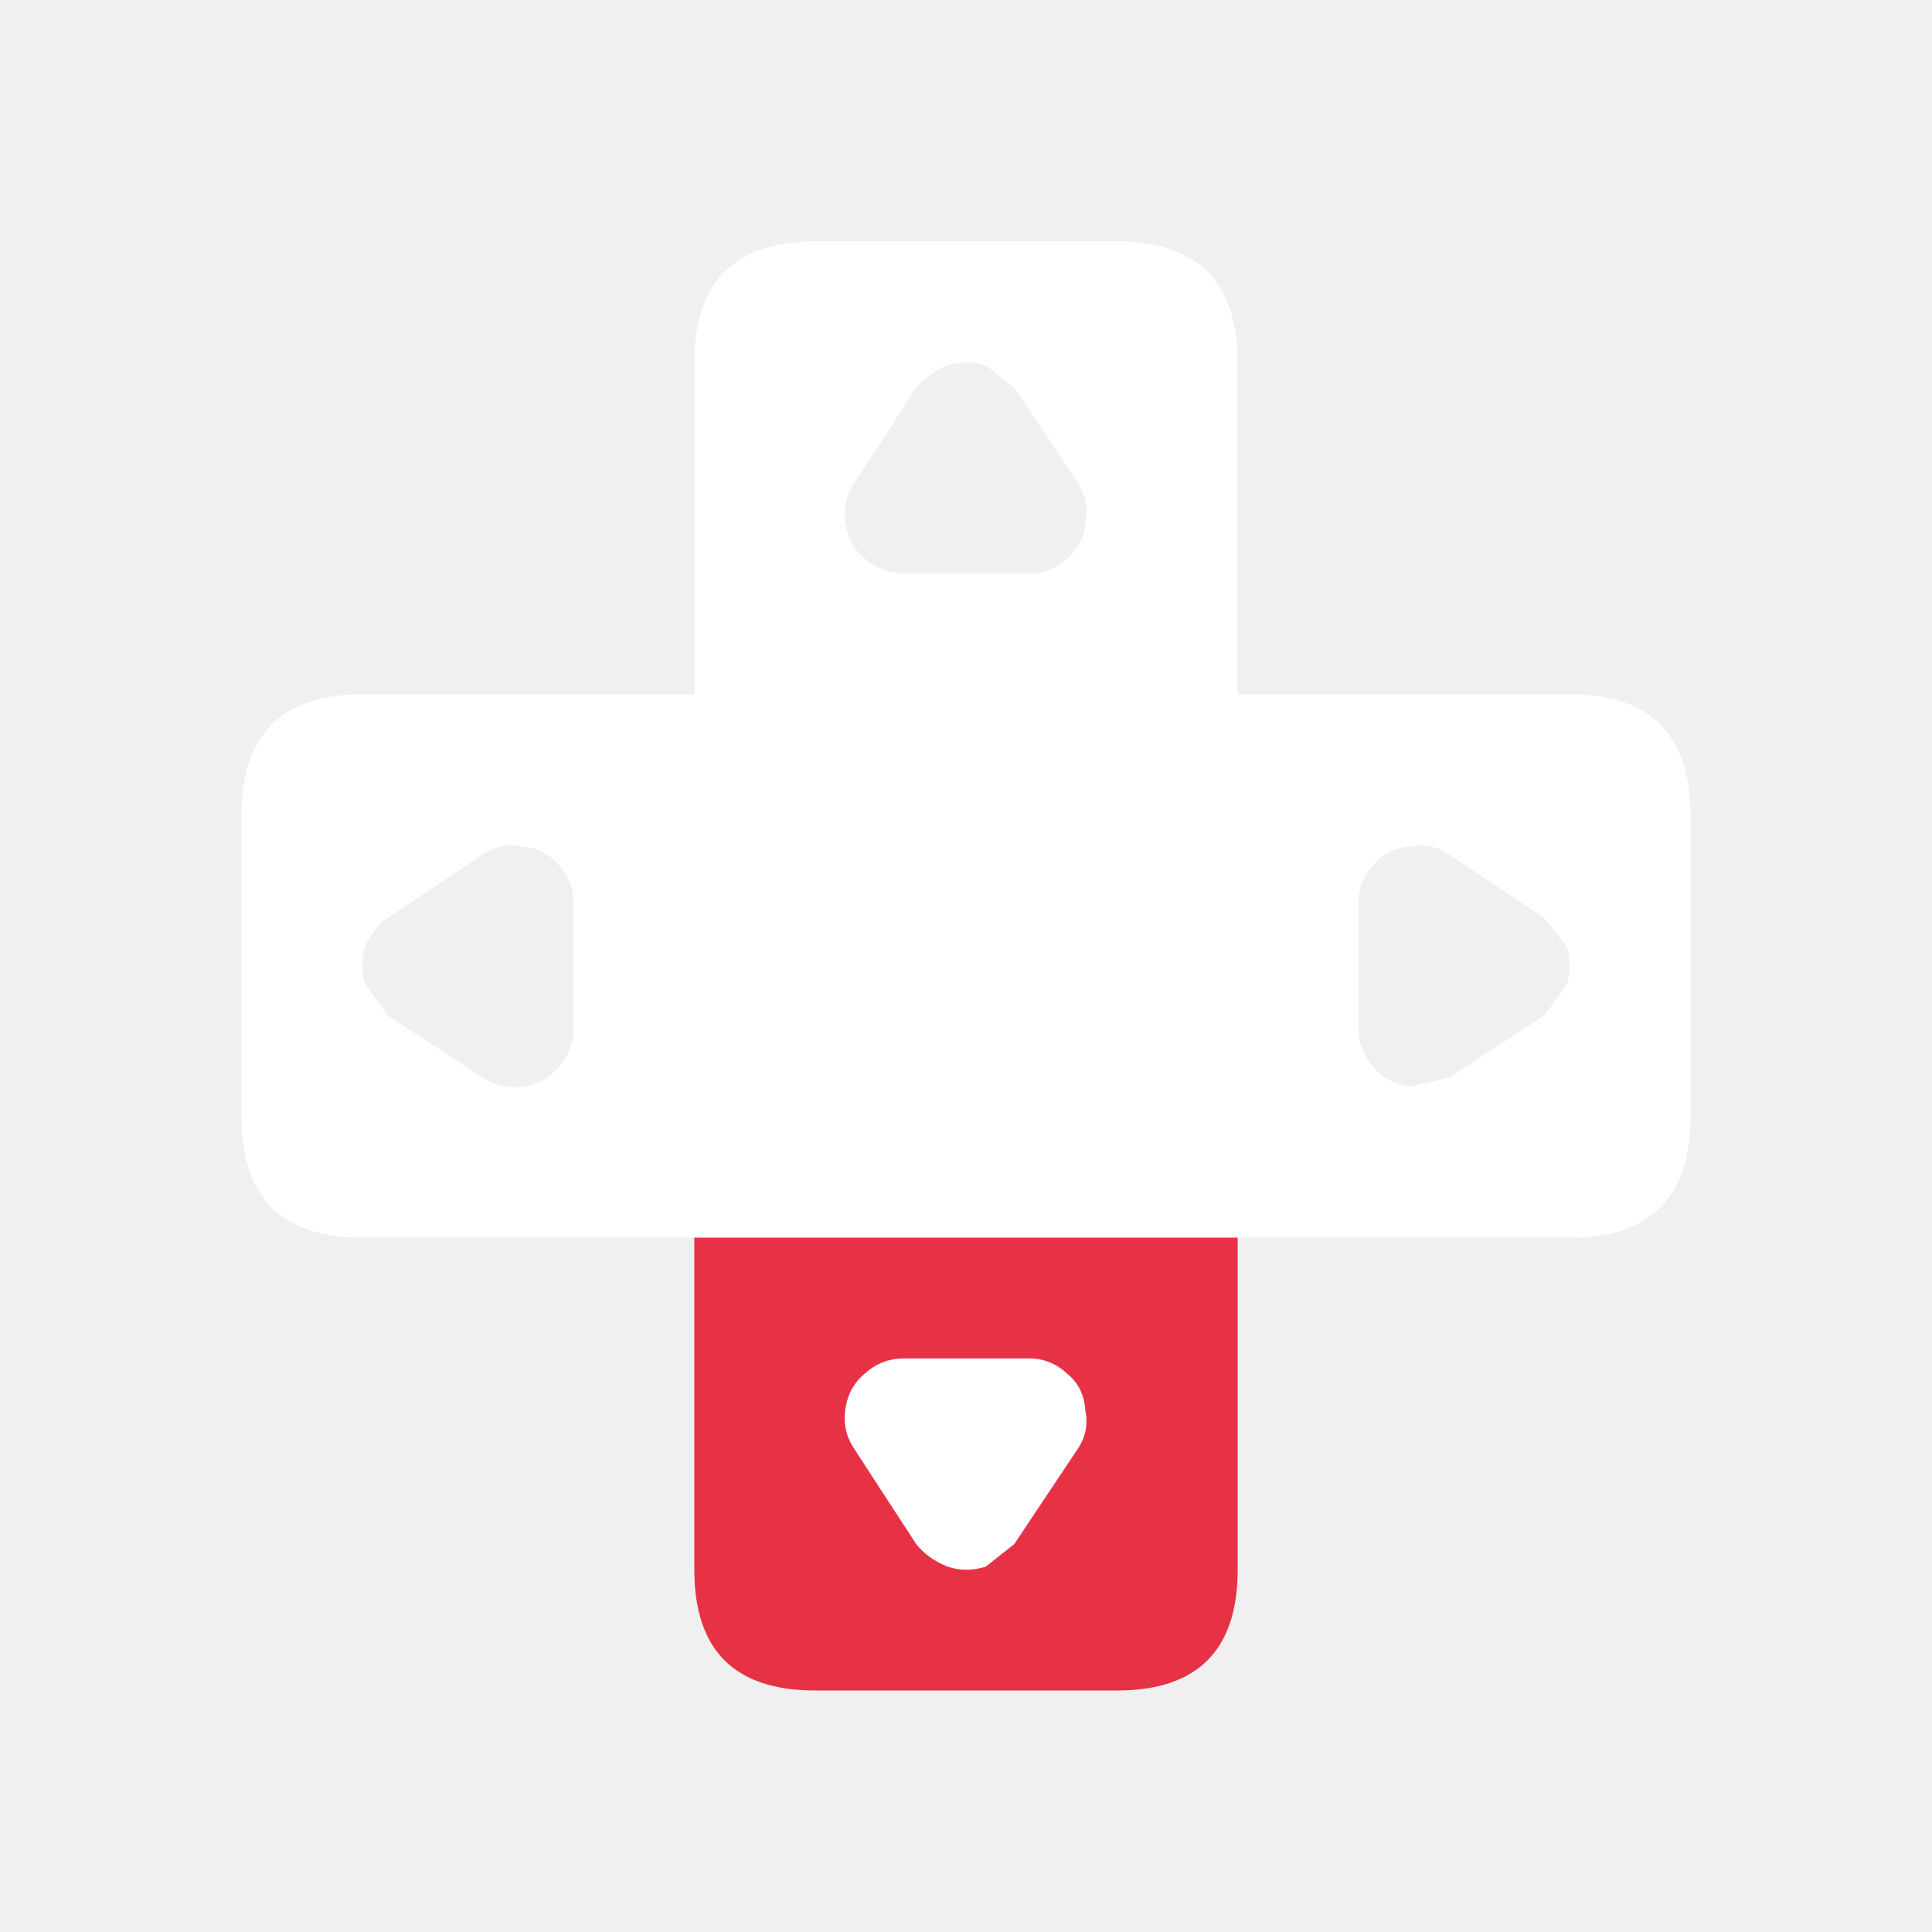
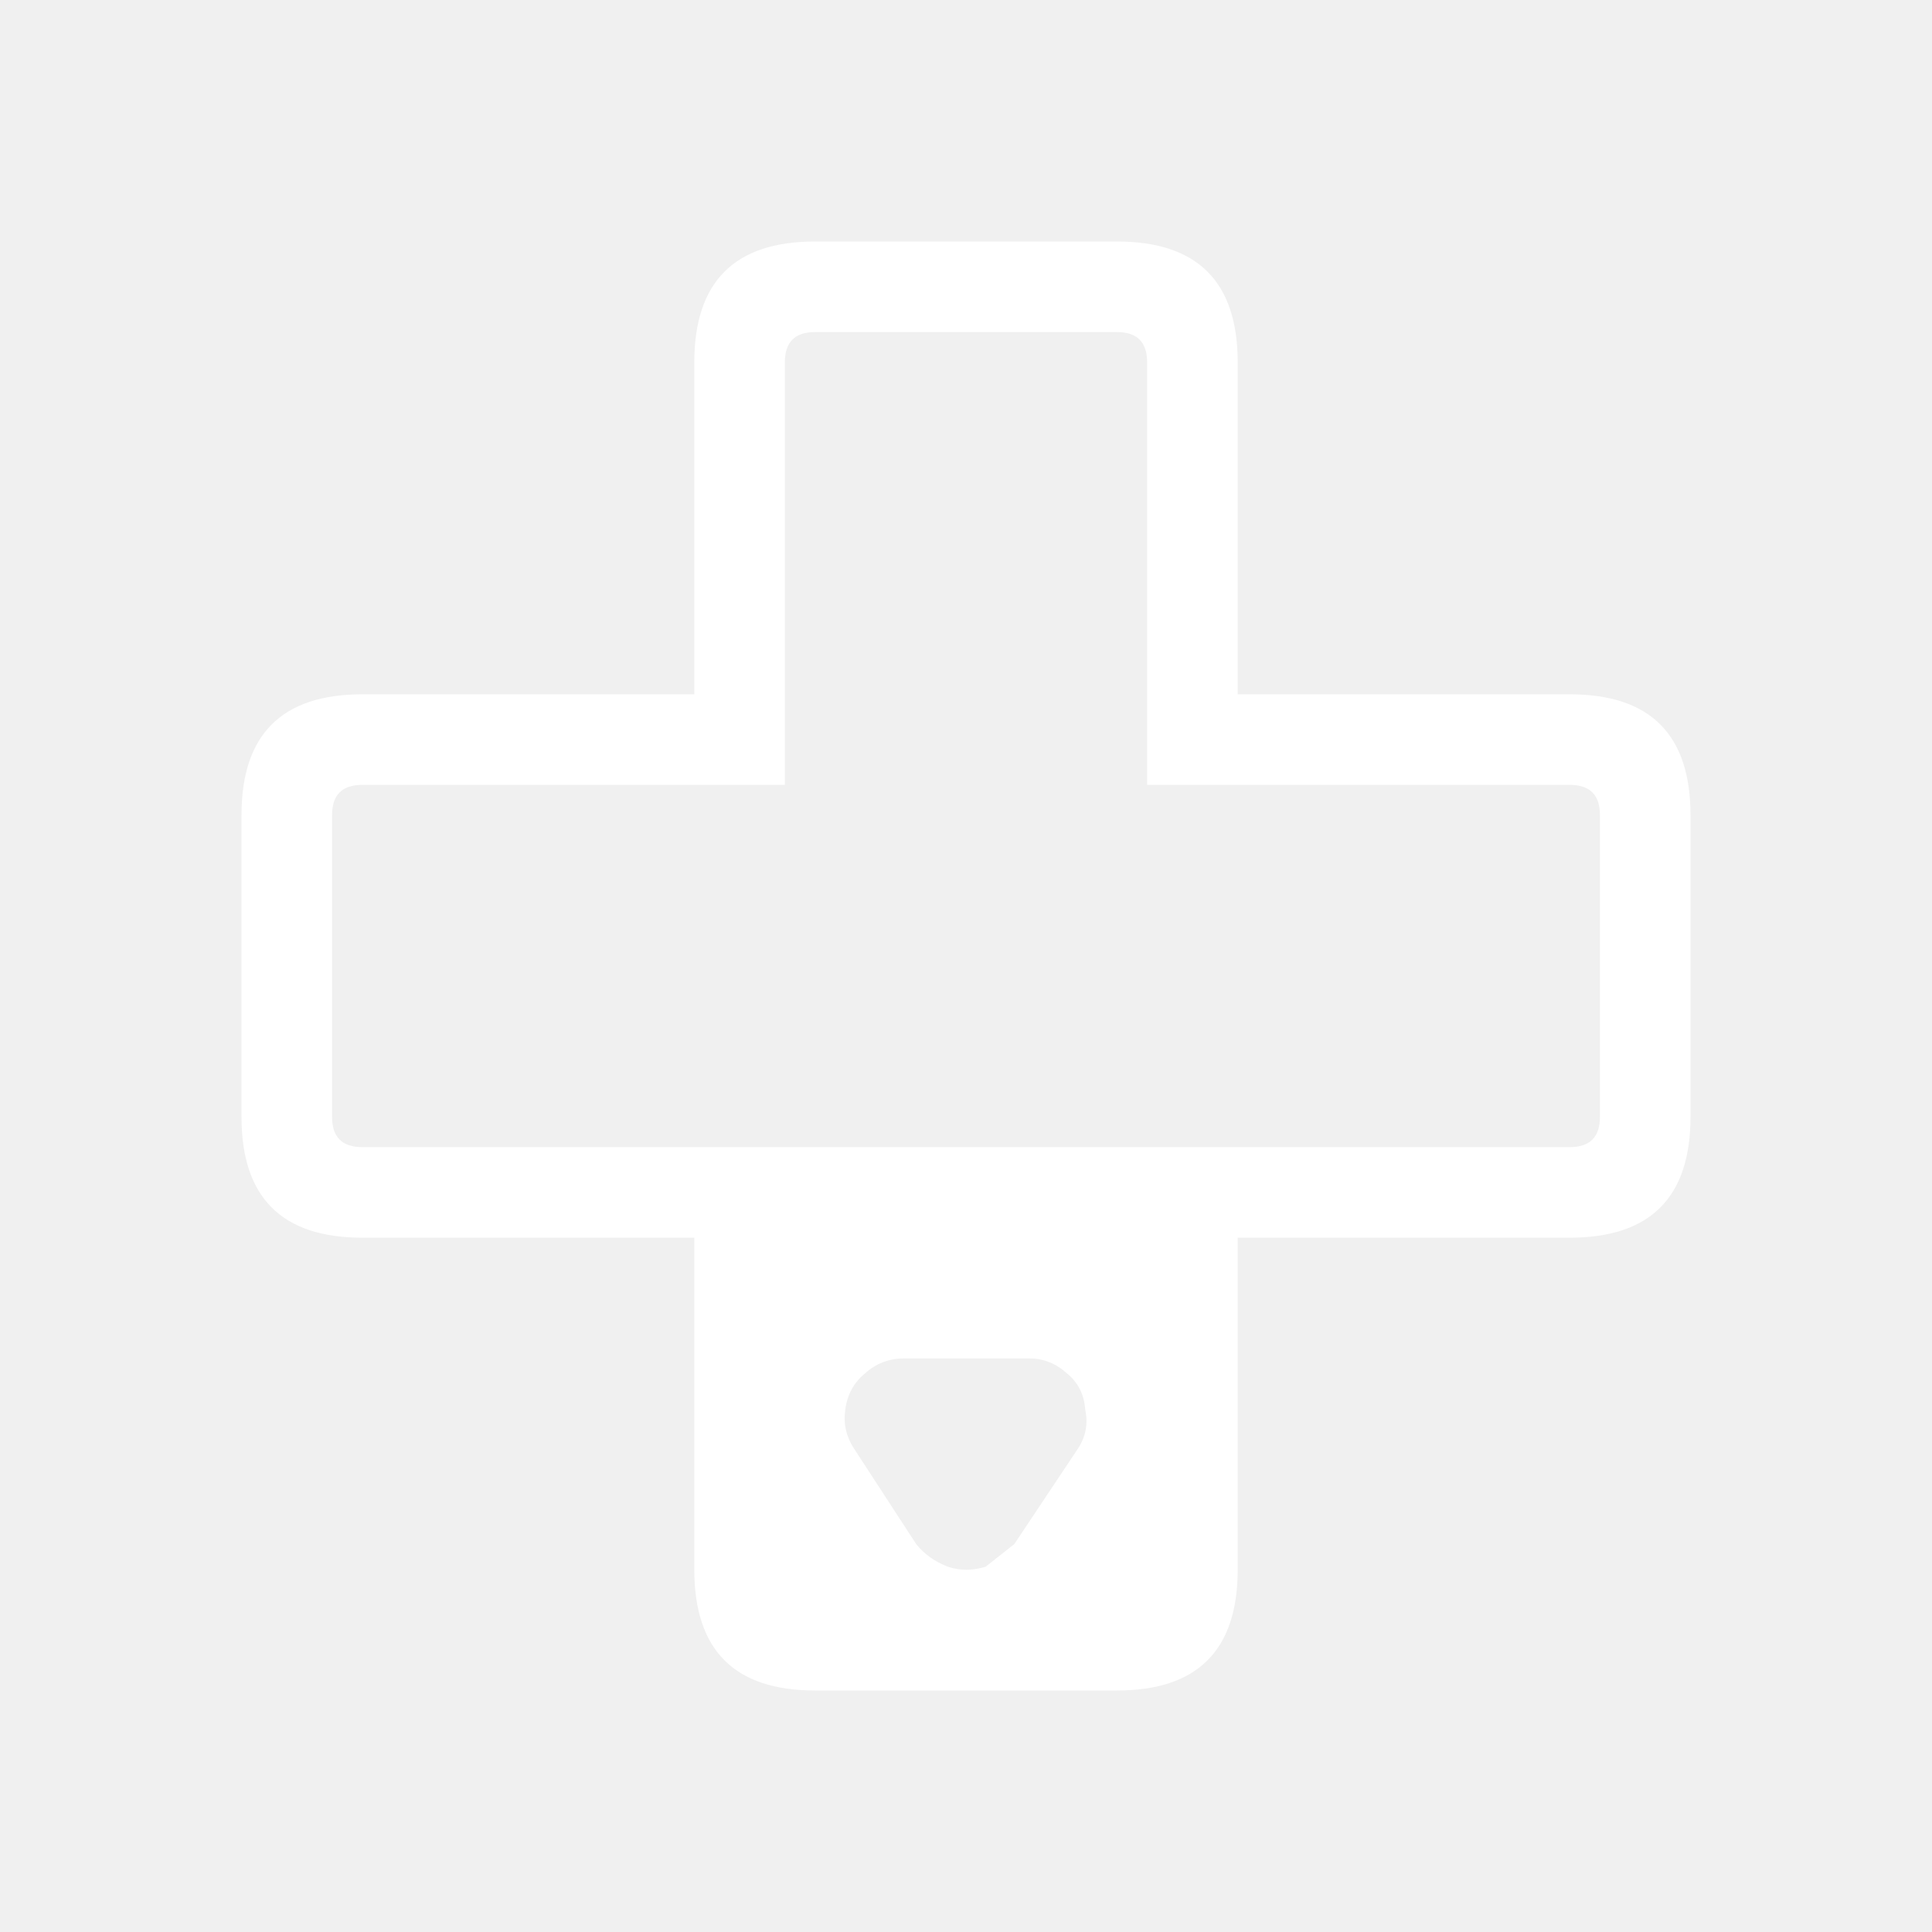
<svg xmlns="http://www.w3.org/2000/svg" width="64" height="64">
  <defs />
  <g>
-     <path stroke="none" fill="#FFFFFF" d="M23 41 L12 41 Q8 41 8 37 L8 27 Q8 23 12 23 L23 23 23 12 Q23 8 27 8 L37 8 Q41 8 41 12 L41 23 52 23 Q56 23 56 27 L56 37 Q56 41 52 41 L41 41 23 41 M48 28.3 Q47.4 27.9 46.7 28.05 45.95 28.1 45.5 28.65 45 29.2 45 29.9 L45 34.05 Q45 34.8 45.5 35.35 45.95 35.9 46.7 36 L48 35.7 51.15 33.65 51.9 32.6 Q52.1 32 51.9 31.35 L51.15 30.4 48 28.3 M35.7 16 L33.6 12.85 32.65 12.1 Q32 11.9 31.4 12.1 30.75 12.35 30.35 12.85 L28.3 16 Q27.9 16.6 28 17.3 28.1 18.05 28.65 18.5 29.2 19 29.95 19 L34.1 19 Q34.8 19 35.35 18.5 35.9 18.05 35.95 17.3 36.1 16.6 35.7 16 M16 28.3 L12.85 30.4 Q12.35 30.75 12.1 31.35 11.9 32 12.1 32.6 L12.85 33.65 16 35.7 Q16.6 36.1 17.3 36 18.05 35.9 18.5 35.35 19 34.8 19 34.05 L19 29.9 Q19 29.2 18.5 28.65 18.05 28.1 17.3 28.05 16.6 27.9 16 28.3 M35.7 48 L33.6 51.15 32.65 51.9 Q32 52.1 31.4 51.9 30.75 51.65 30.35 51.15 L28.3 48 Q27.9 47.4 28 46.7 28.1 45.95 28.65 45.5 29.2 45 29.95 45 L34.1 45 Q34.8 45 35.35 45.5 35.9 45.95 35.95 46.7 36.1 47.4 35.7 48" />
-     <path stroke="none" fill="#E73246" d="M35.7 48 Q36.1 47.4 35.95 46.7 35.9 45.95 35.35 45.5 34.8 45 34.1 45 L29.95 45 Q29.2 45 28.65 45.5 28.1 45.95 28 46.7 27.9 47.4 28.3 48 L30.35 51.15 Q30.75 51.65 31.4 51.9 32 52.1 32.65 51.9 L33.6 51.15 35.7 48 M41 41 L41 52 Q41 56 37 56 L27 56 Q23 56 23 52 L23 41 41 41" />
+     <path stroke="none" fill="#FFFFFF" d="M27 8 L37 8 Q41 8 41 12 L41 23 52 23 Q56 23 56 27 L56 37 Q56 41 52 41 L41 41 41 52 Q41 56 37 56 L27 56 Q23 56 23 52 L23 41 12 41 Q8 41 8 37 L8 27 Q8 23 12 23 L23 23 23 12 Q23 8 27 8 M35.7 48 Q36.1 47.4 35.95 46.7 35.9 45.95 35.35 45.5 34.8 45 34.1 45 L29.95 45 Q29.2 45 28.65 45.5 28.1 45.95 28 46.7 27.9 47.4 28.3 48 L30.35 51.15 Q30.75 51.65 31.4 51.9 32 52.1 32.65 51.9 L33.6 51.15 35.7 48 M37 11 L27 11 Q26 11 26 12 L26 26 12 26 Q11 26 11 27 L11 37 Q11 38 12 38 L52 38 Q53 38 53 37 L53 27 Q53 26 52 26 L38 26 38 12 Q38 11 37 11" />
  </g>
</svg>
